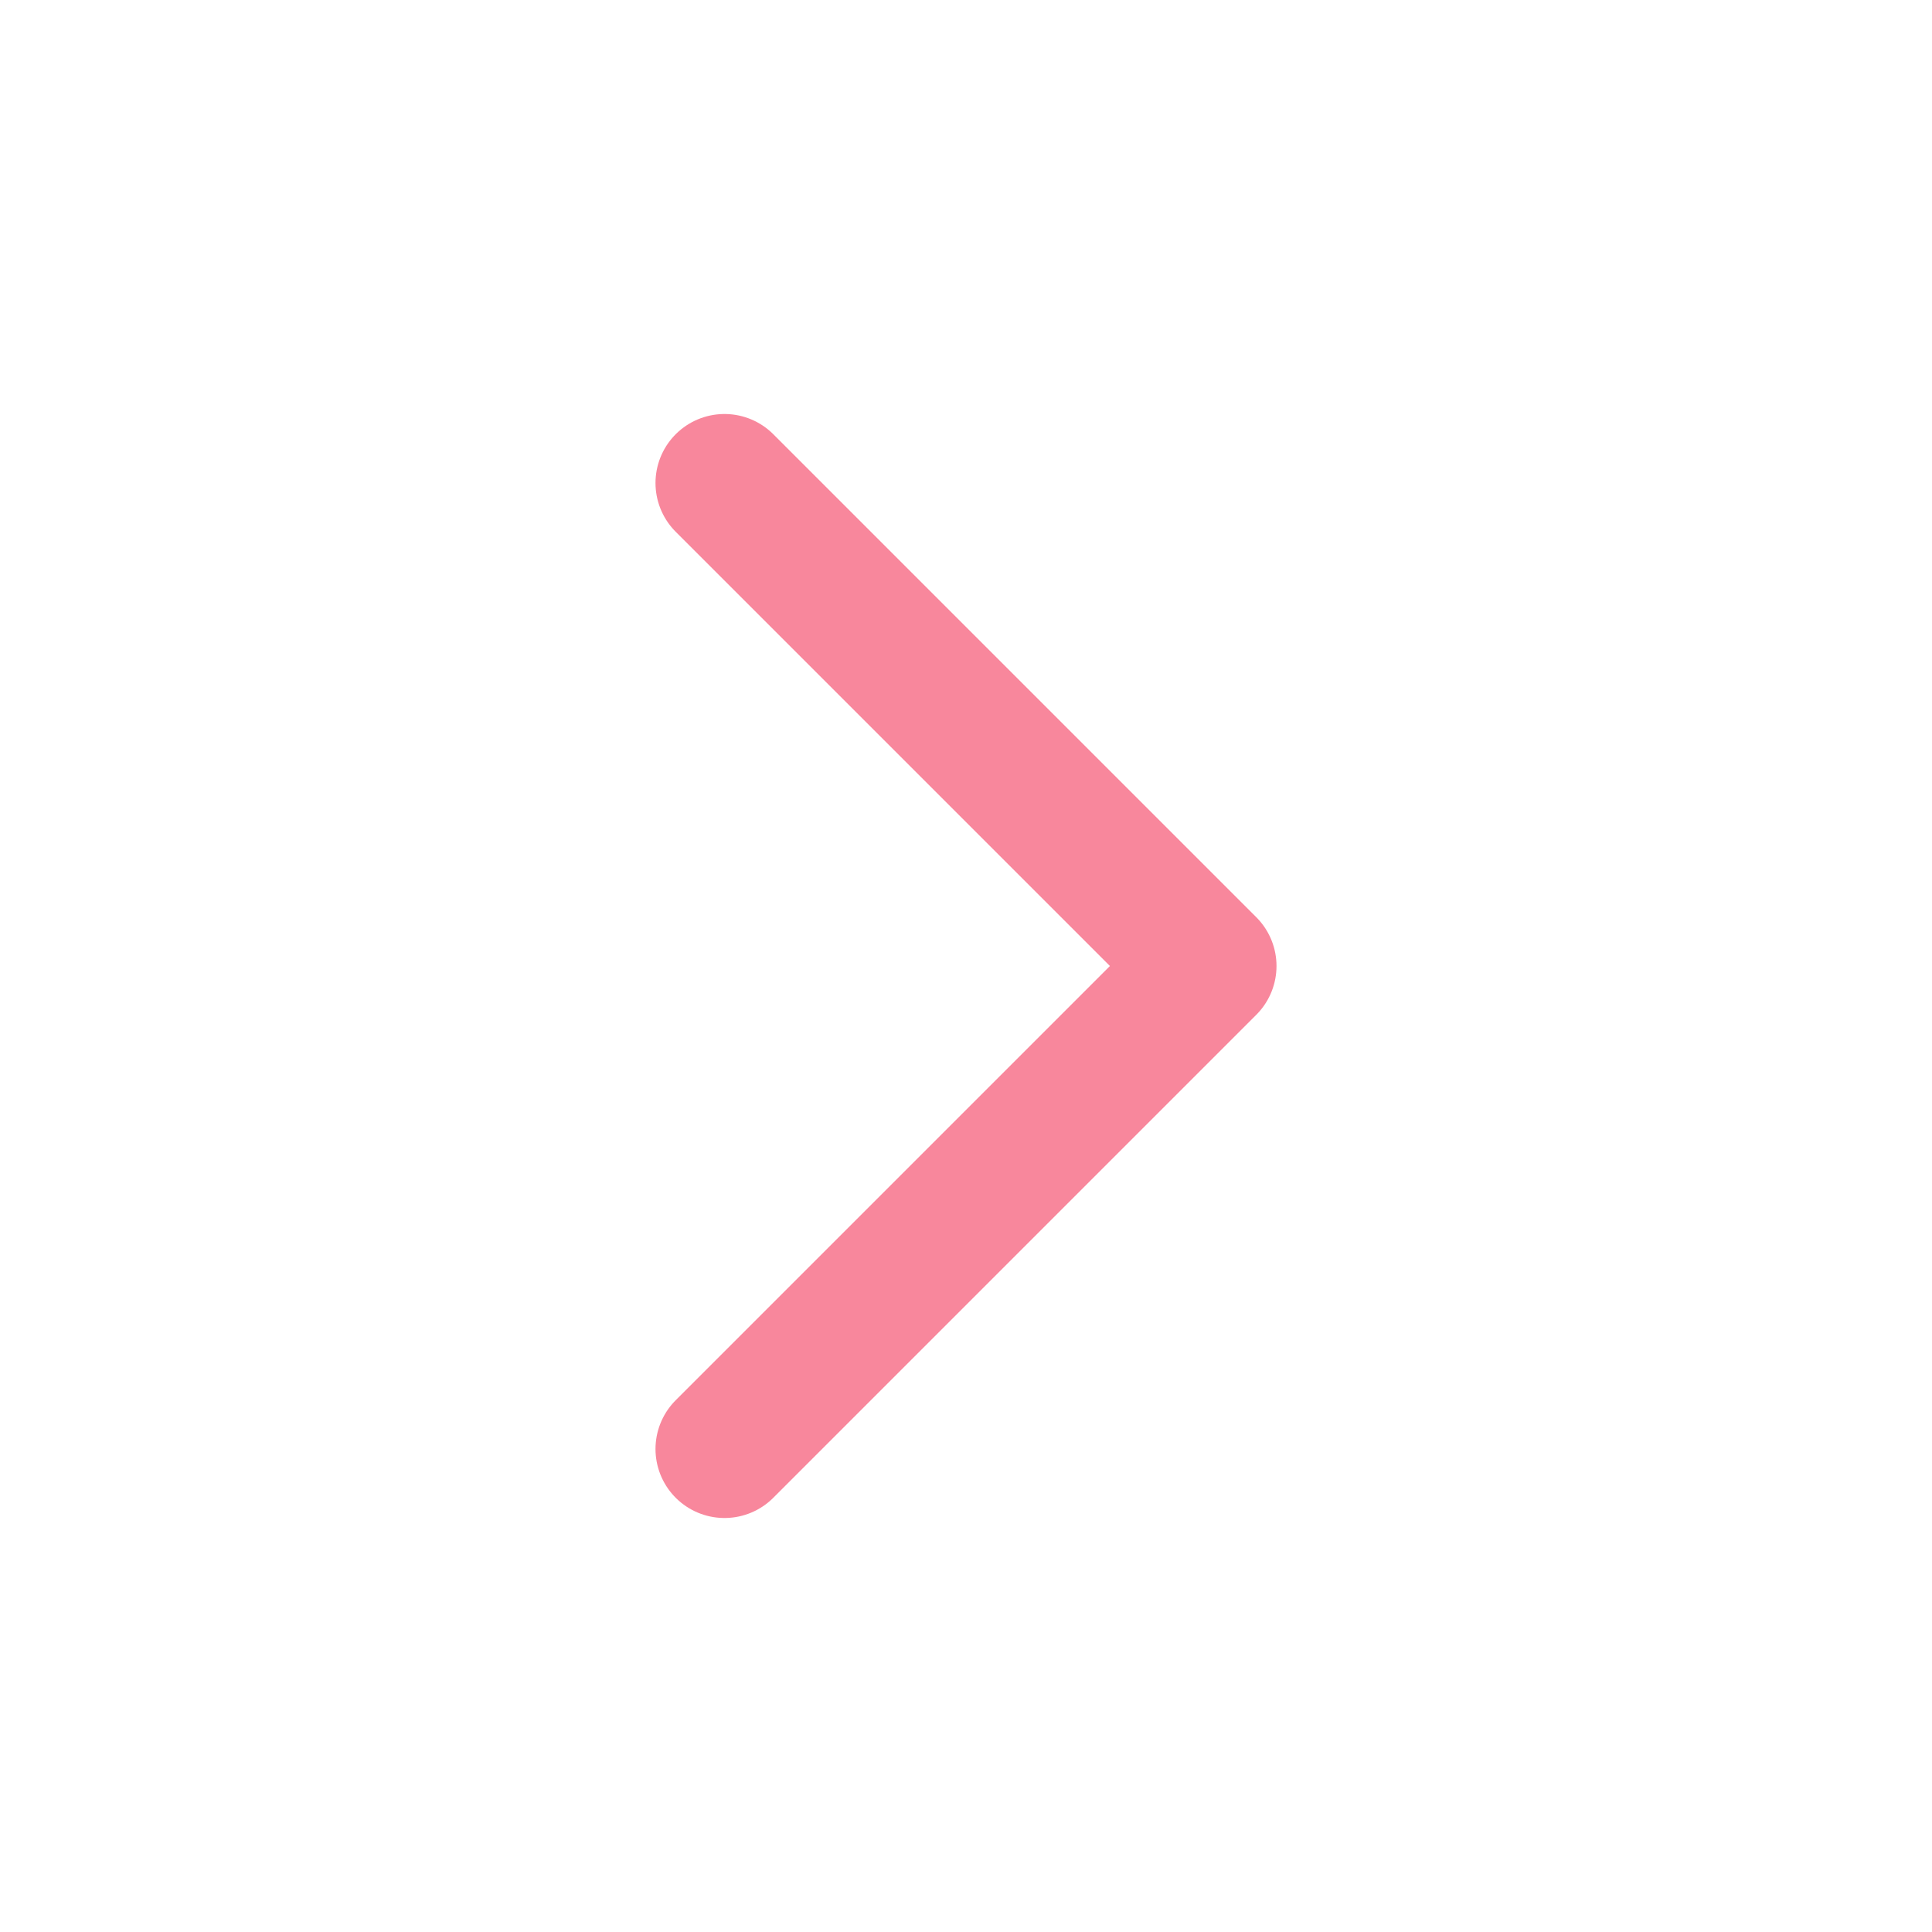
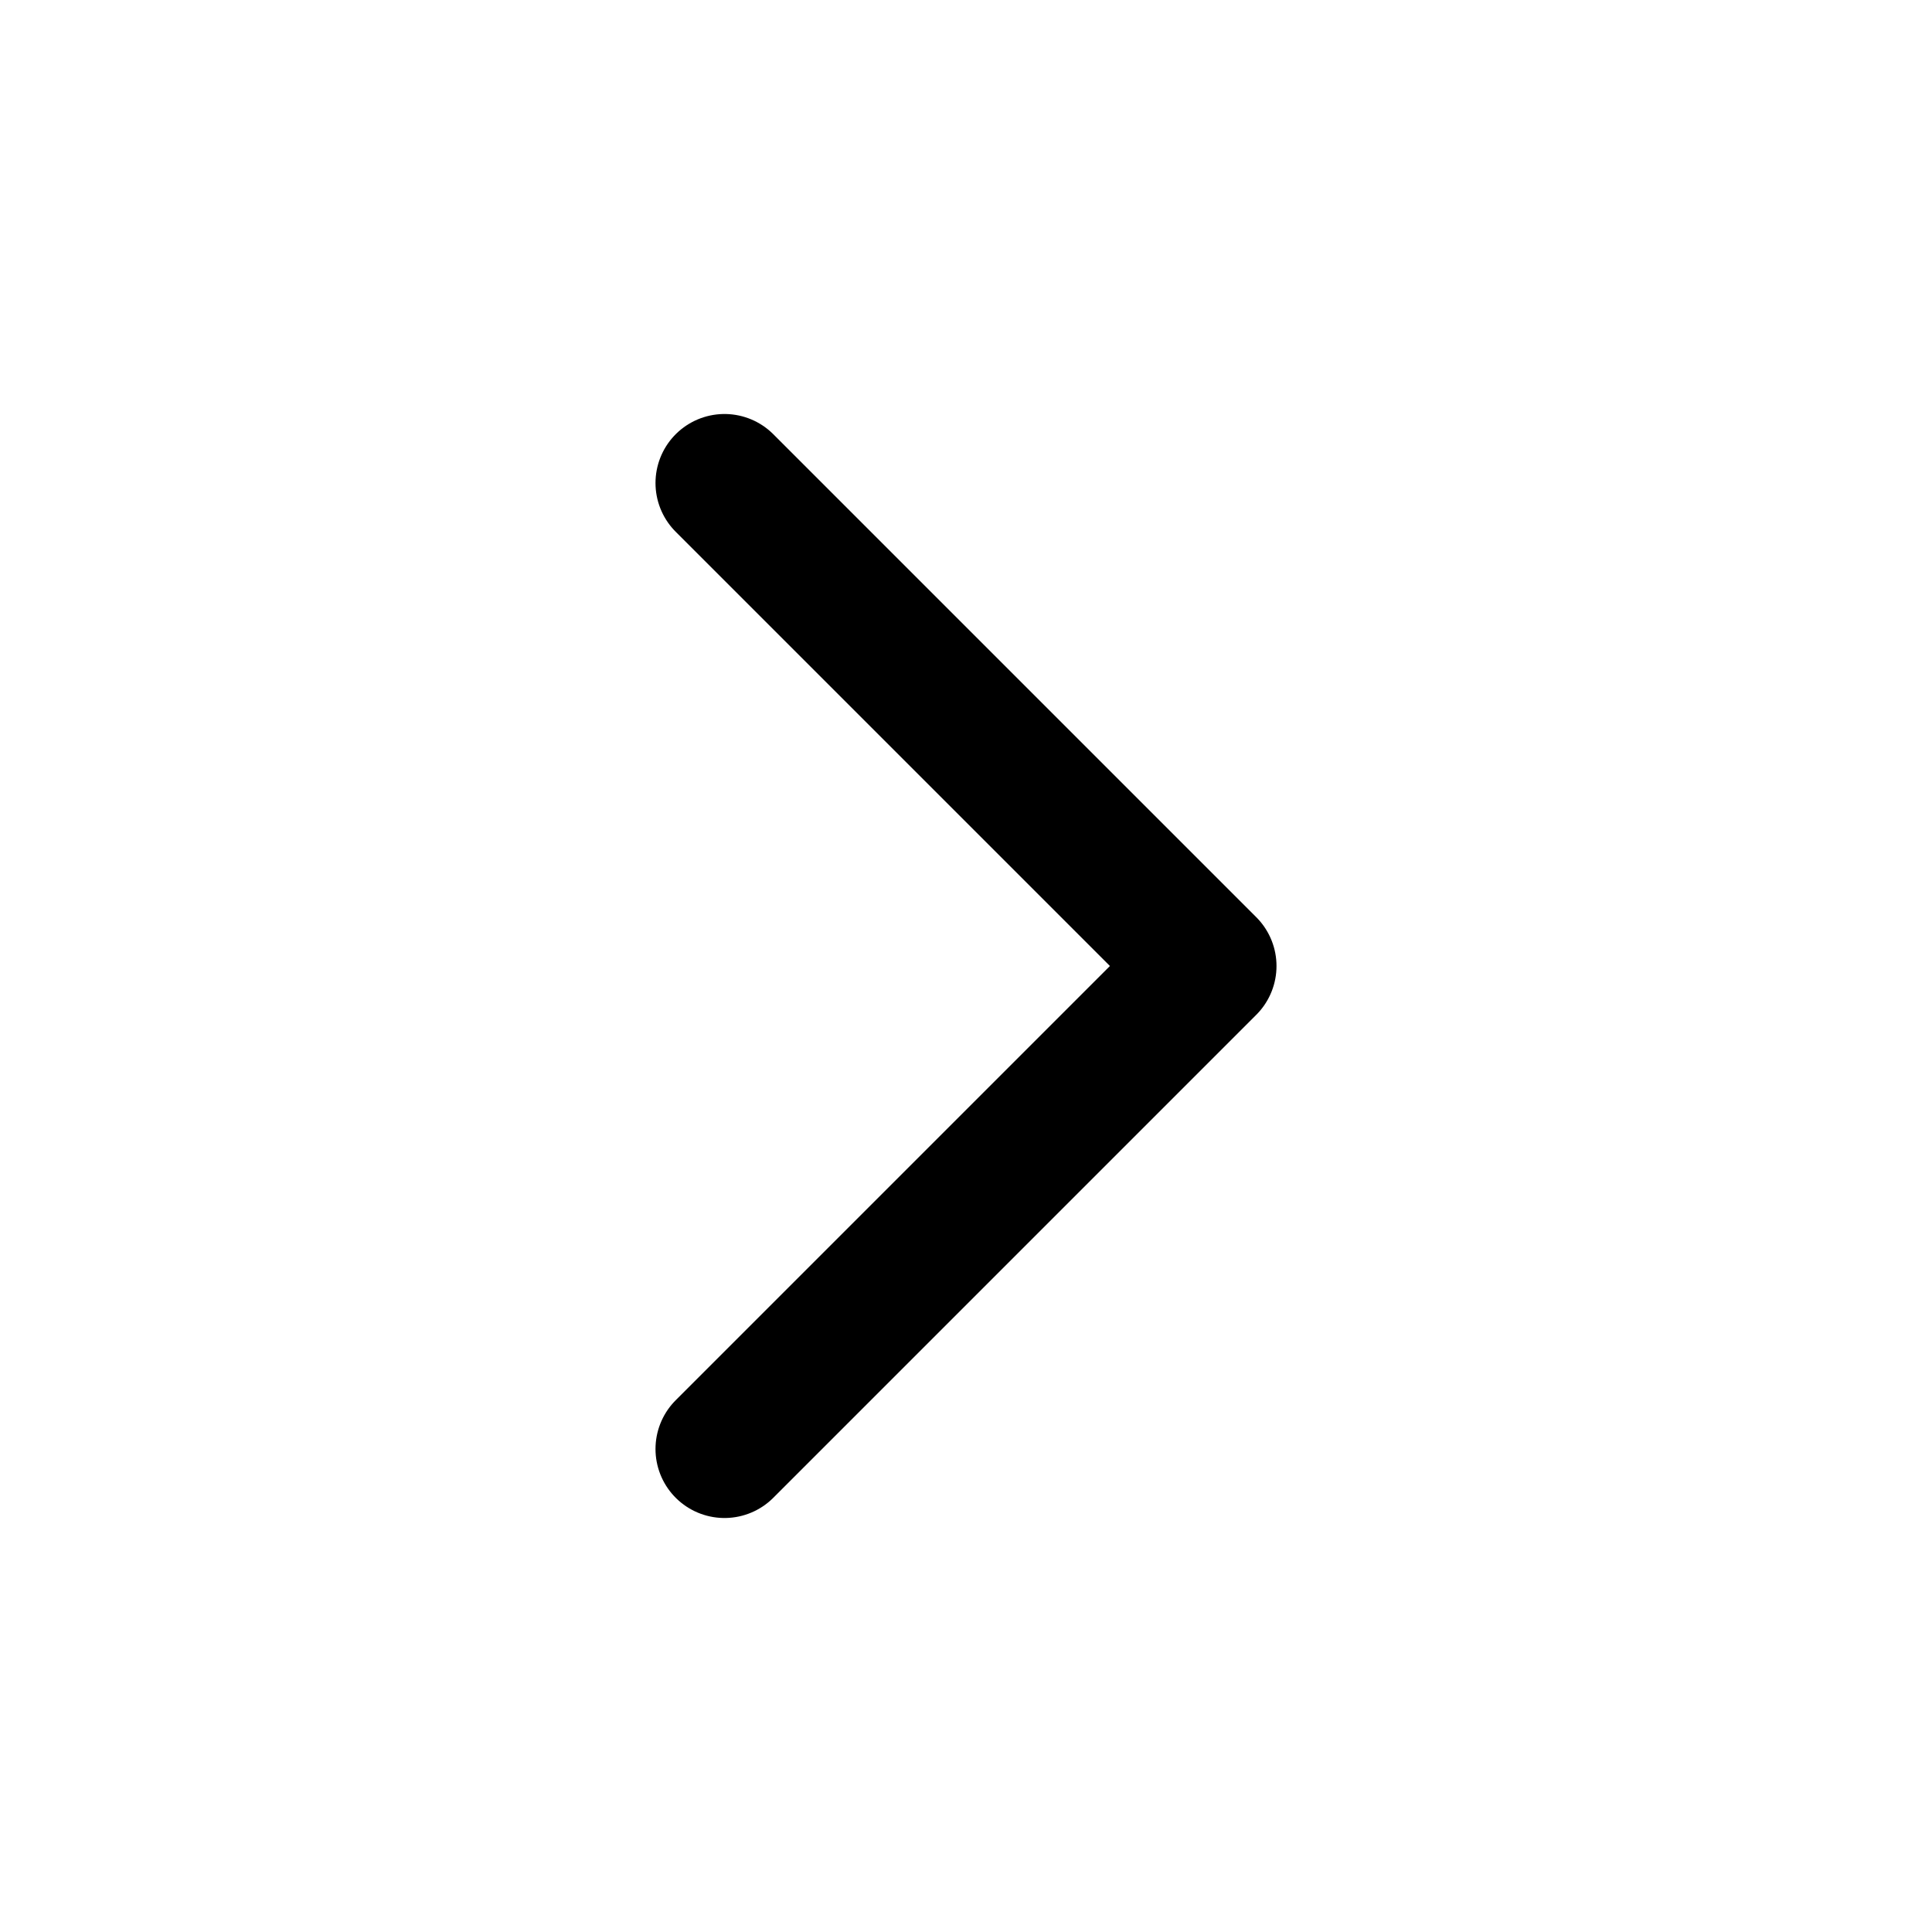
<svg xmlns="http://www.w3.org/2000/svg" width="28" height="28" viewBox="0 0 28 28" fill="none">
-   <path d="M10.5 7L17.5 14L10.5 21" stroke="#F8879C" stroke-width="2" stroke-linecap="round" stroke-linejoin="round" />
+   <path d="M10.5 7L17.5 14L10.5 21" stroke="#000000" stroke-width="2" stroke-linecap="round" stroke-linejoin="round" />
</svg>
